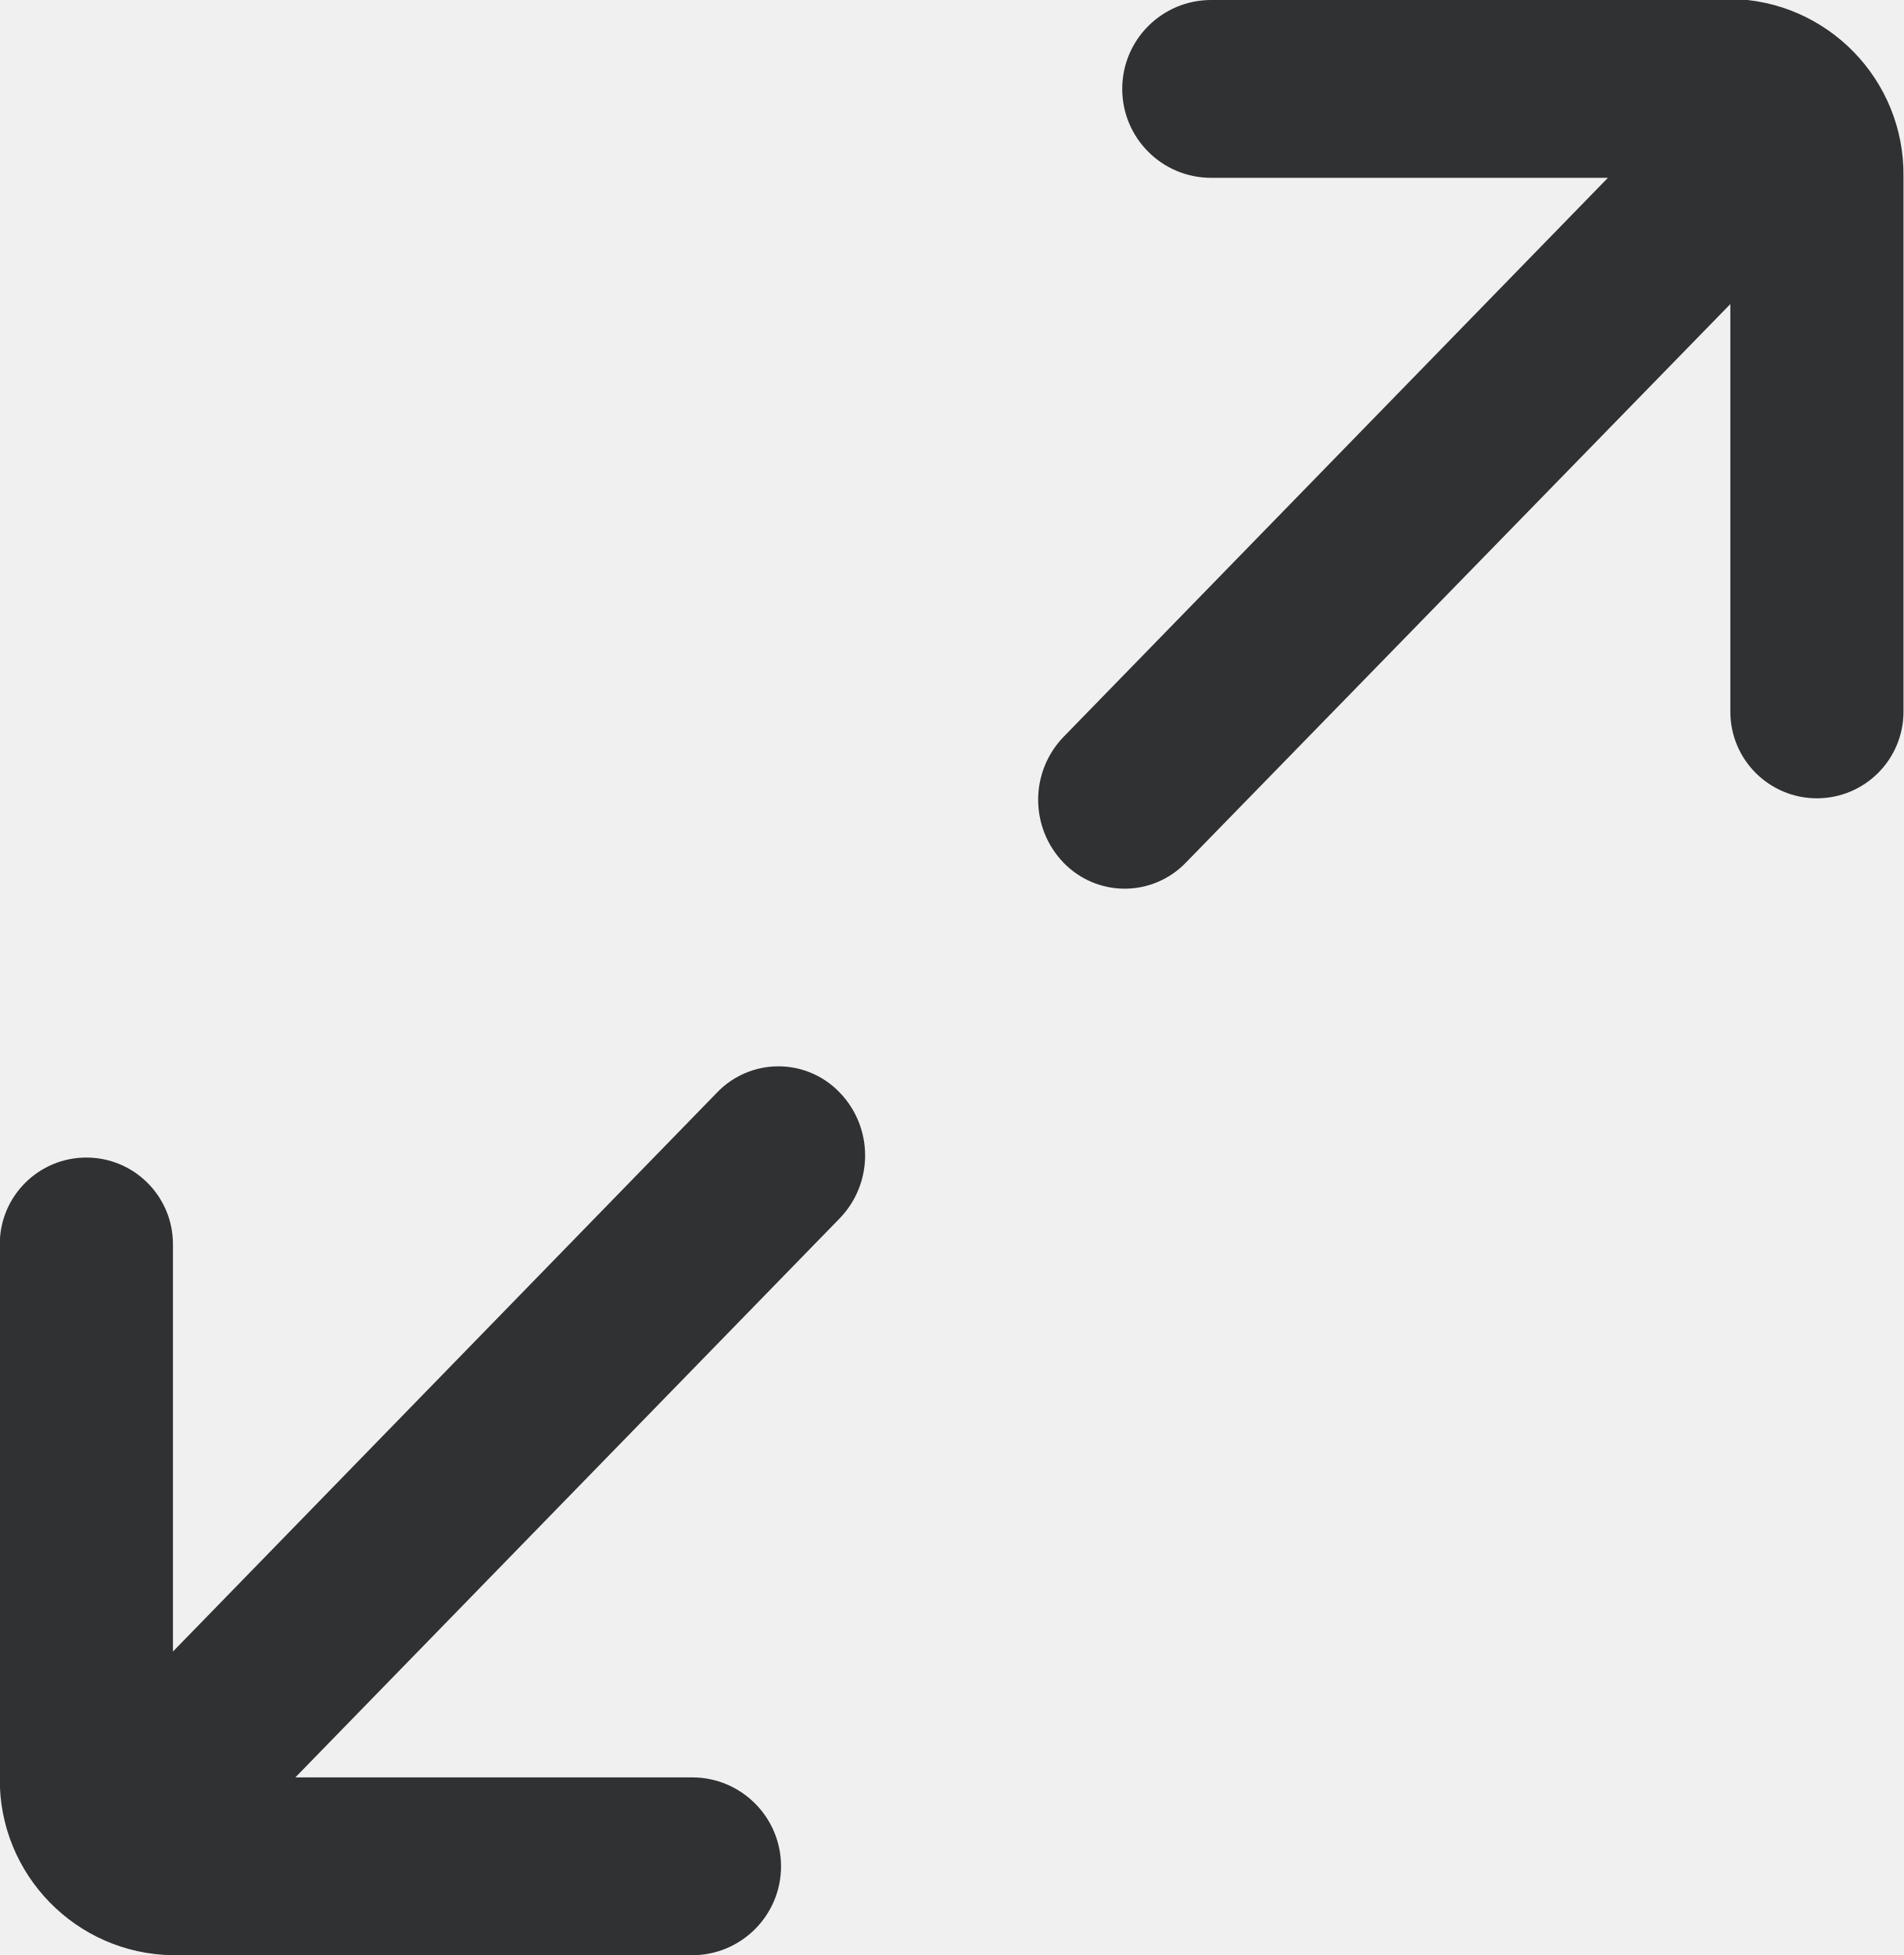
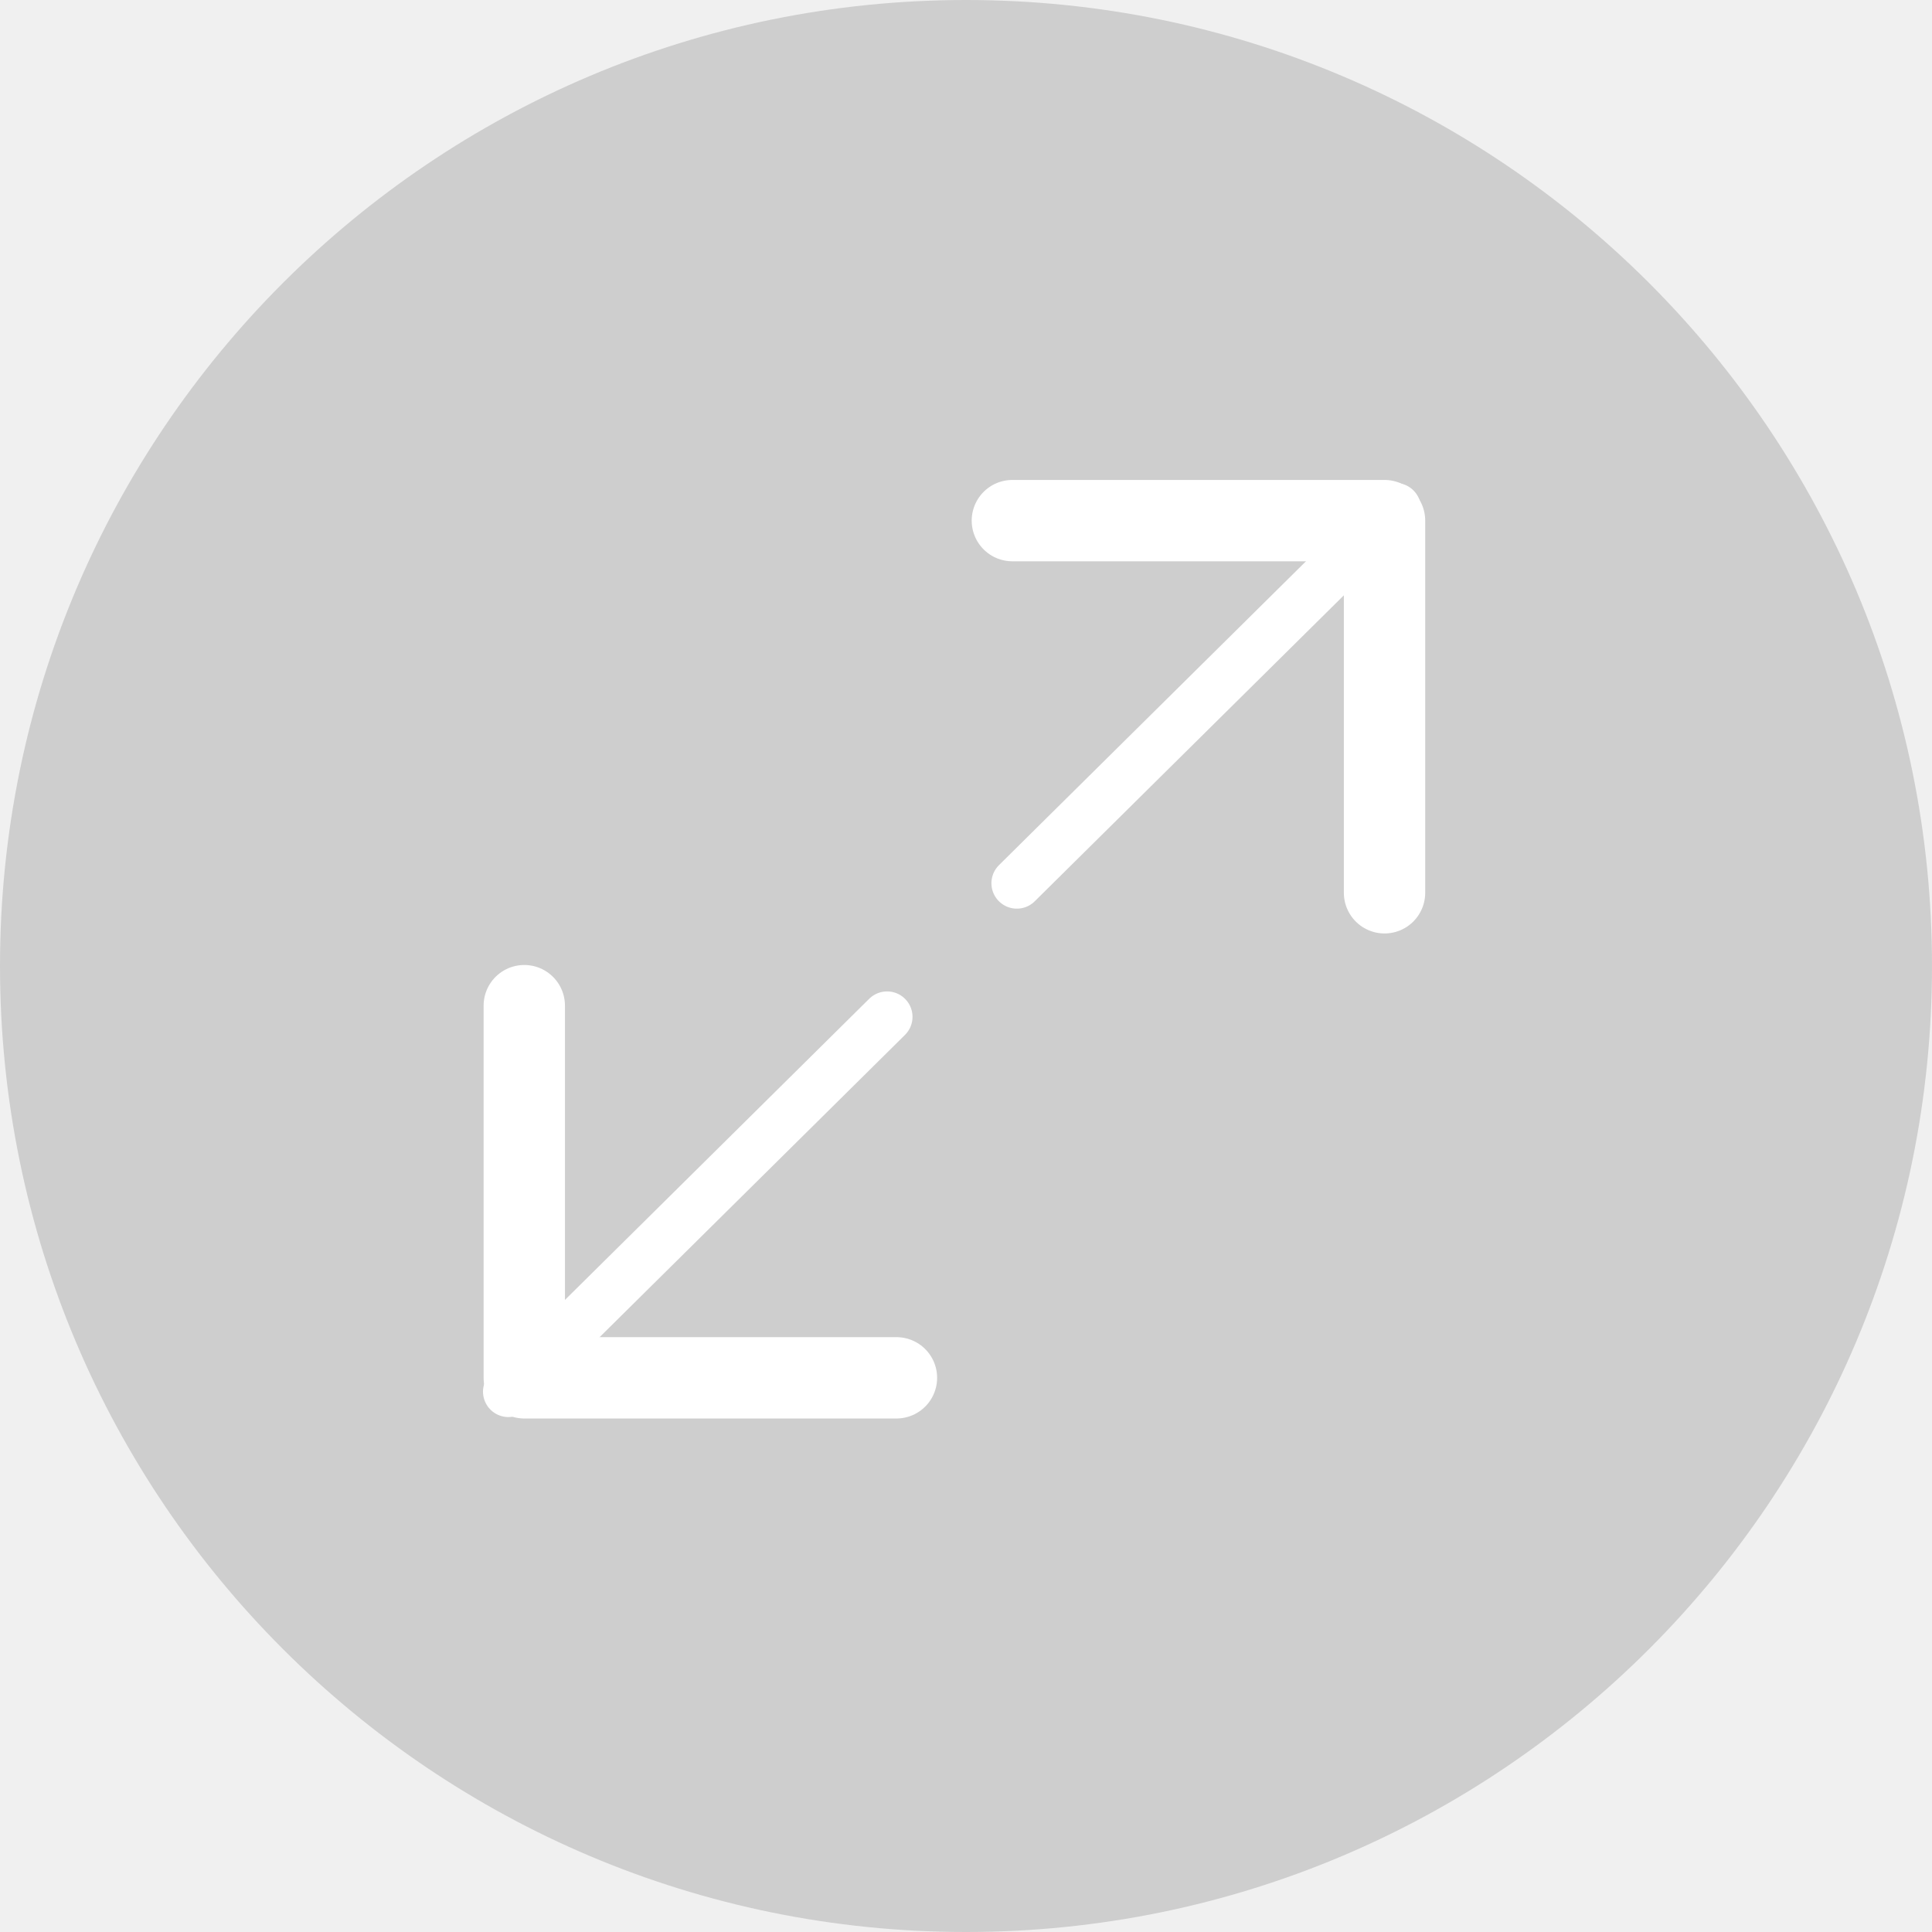
- <svg xmlns="http://www.w3.org/2000/svg" width="8.971" height="9.213" viewBox="0 0 8.971 9.213">
-   <path id="magnify" d="M48.375,42.667a.419.419,0,0,0,0,.838h1.87L47.679,46.14a.427.427,0,0,0,0,.592.4.4,0,0,0,.577,0L50.822,44.1v1.921a.408.408,0,1,0,.816,0V43.5a.827.827,0,0,0-.816-.838H48.375Zm-1.751,5.148a.4.4,0,0,0-.577,0L43.482,50.45V48.53a.408.408,0,1,0-.816,0v2.513a.827.827,0,0,0,.816.838h2.447a.419.419,0,0,0,0-.838h-1.87l2.566-2.635a.427.427,0,0,0,0-.592Z" transform="translate(-42.667 -42.667)" fill="#303133" />
+ <svg xmlns="http://www.w3.org/2000/svg" width="19" height="19" viewBox="0 0 19 19">
+   <g id="Group_298" data-name="Group 298" transform="translate(0.656 3.39)">
+     <circle id="Ellipse_26" data-name="Ellipse 26" cx="9.5" cy="9.5" r="9.5" transform="translate(-0.656 -3.39)" fill="rgba(179,179,179,0.55)" />
+     <g id="Group_299" data-name="Group 299">
+       <path id="Path_141" data-name="Path 141" d="M30,6h3.66V9.66" transform="translate(-20.7 -4.27)" fill="none" stroke="#fff" stroke-linecap="round" stroke-linejoin="round" stroke-width="0.8" />
+       <path id="Path_154" data-name="Path 154" d="M6,35.932l3.724-3.686" transform="translate(3.344 -30.636)" fill="none" stroke="#fff" stroke-linecap="round" stroke-linejoin="round" stroke-width="0.5" />
+     </g>
+     <g id="Group_300" data-name="Group 300" transform="translate(17.311 11.99) rotate(180)">
+       <path id="Path_141-2" data-name="Path 141" d="M30,6h3.66V9.66" transform="translate(-20.849 -4.17)" fill="none" stroke="#fff" stroke-linecap="round" stroke-linejoin="round" stroke-width="0.8" />
+       <path id="Path_153" data-name="Path 153" d="M6,35.932l3.724-3.686" transform="translate(18.967 37.626) rotate(180)" fill="none" stroke="#fff" stroke-linecap="round" stroke-linejoin="round" stroke-width="0.5" />
+     </g>
+   </g>
</svg>
